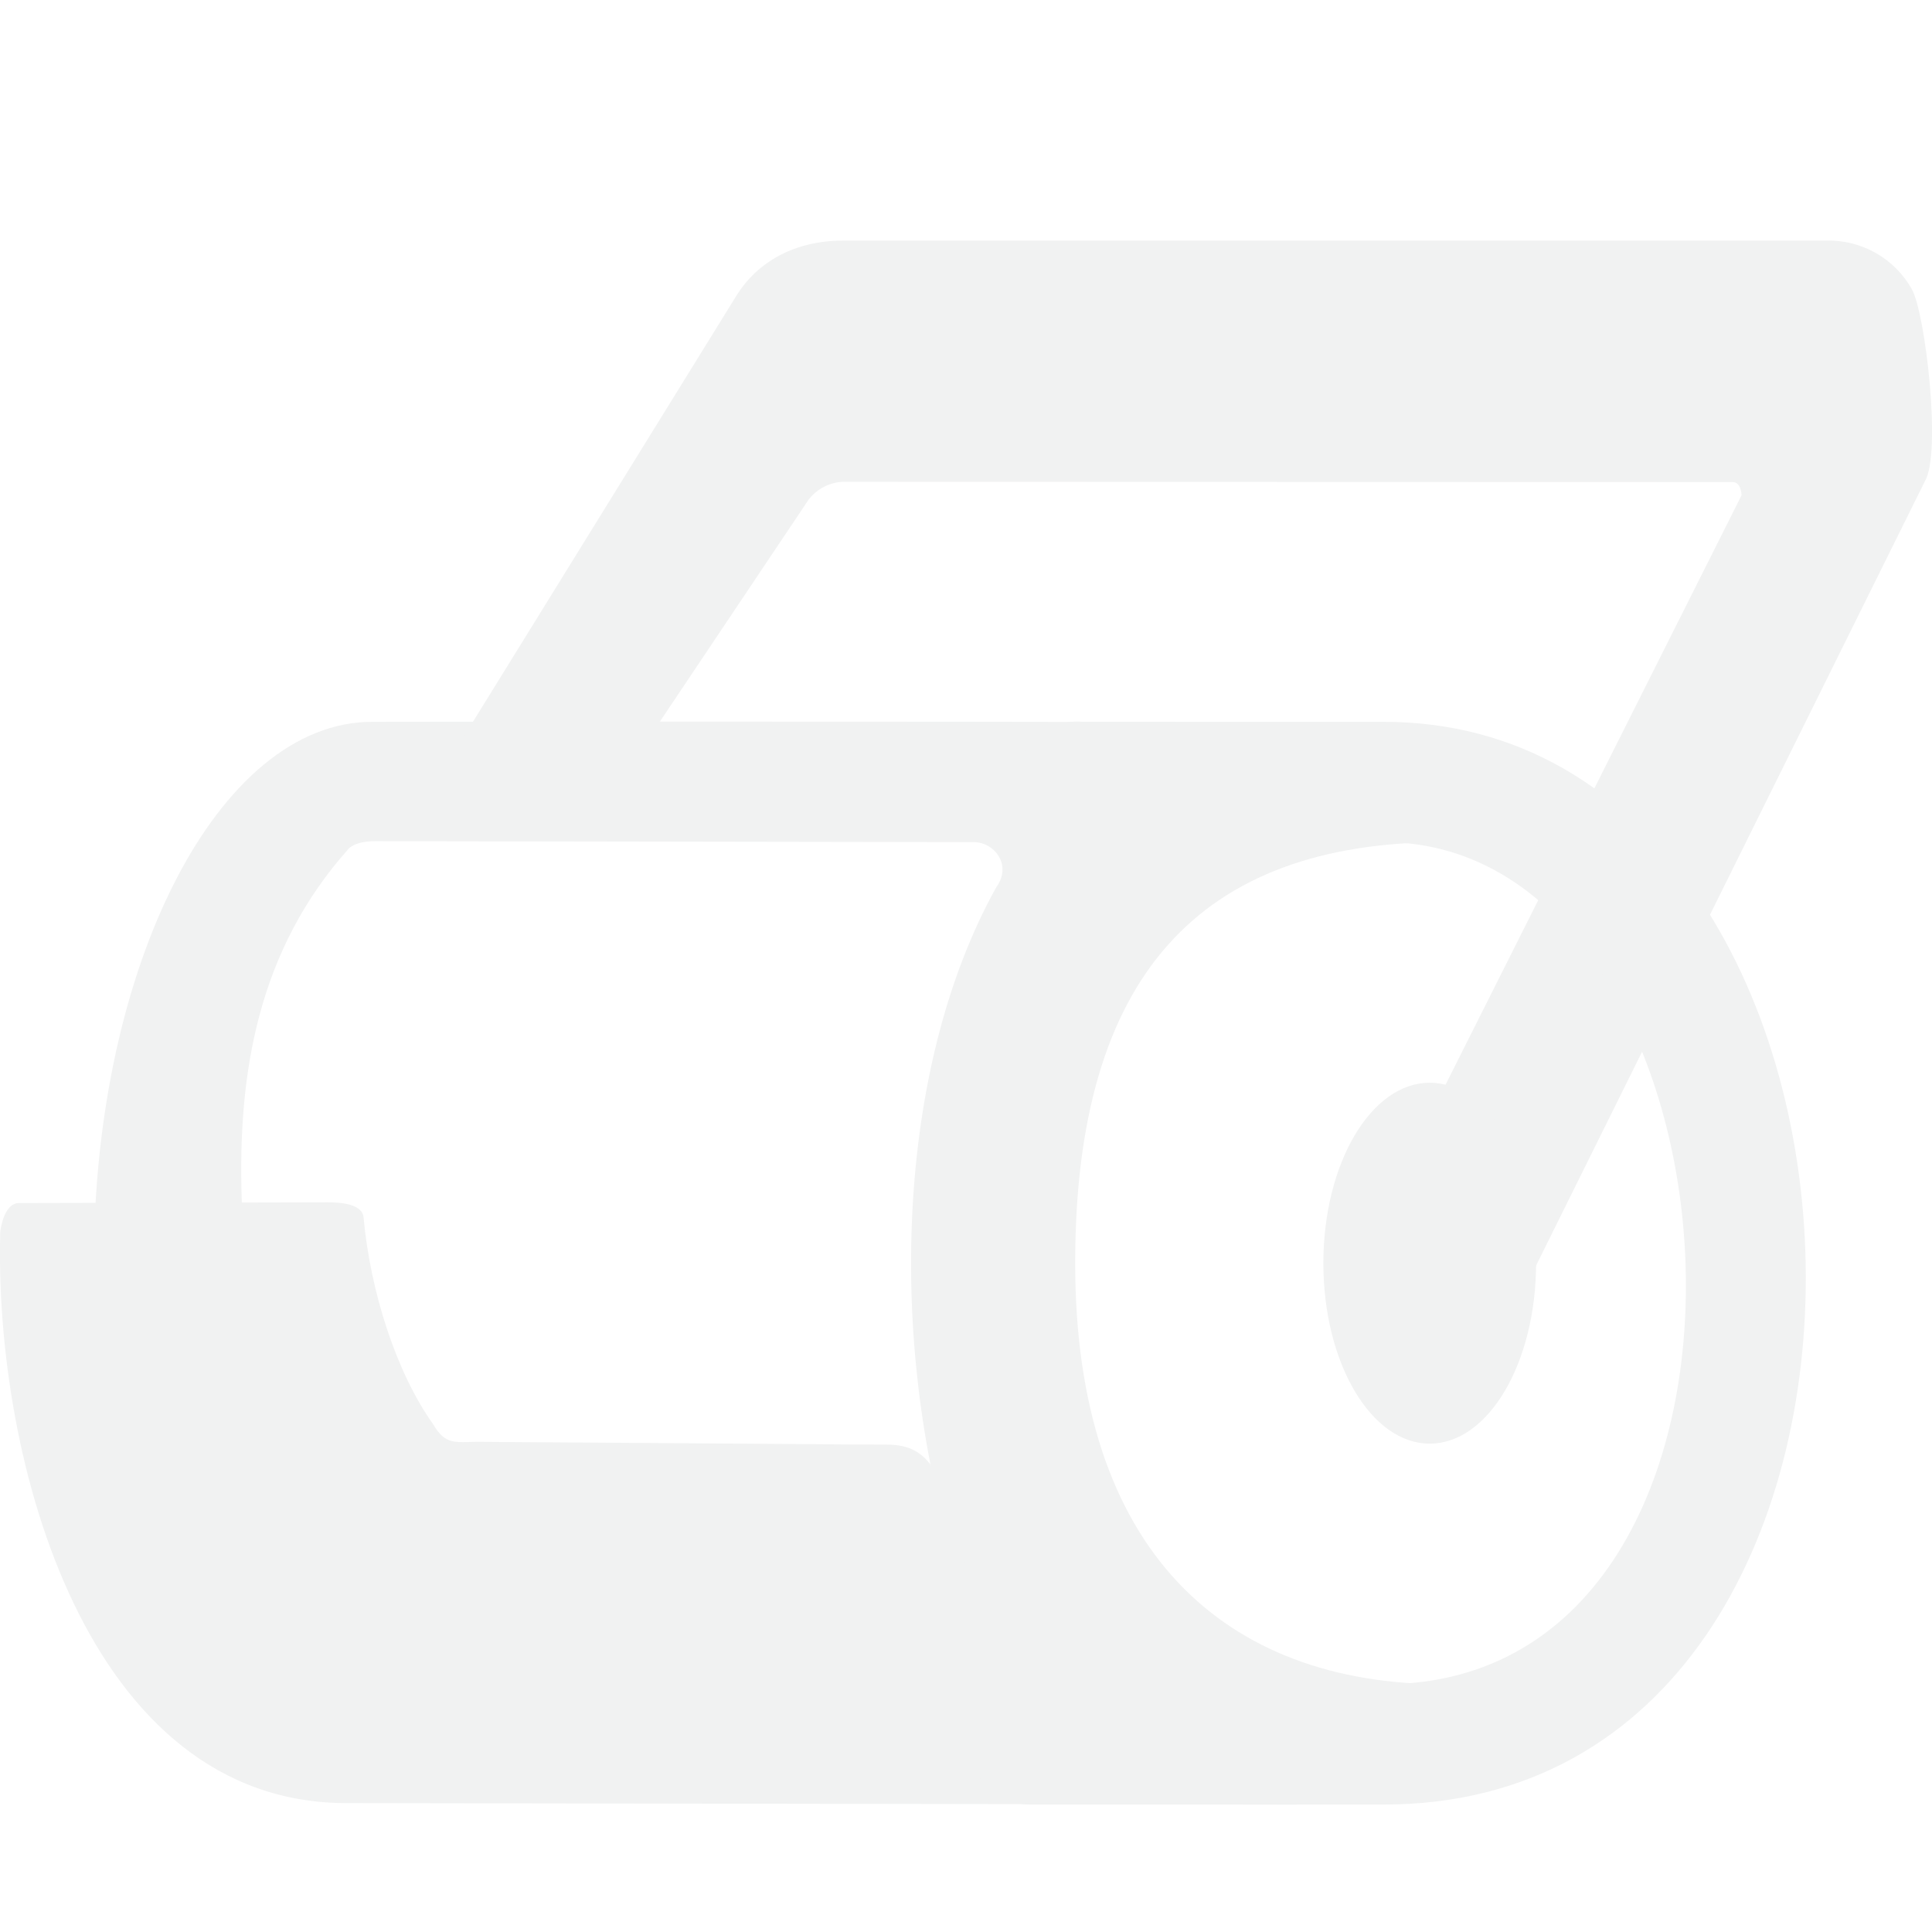
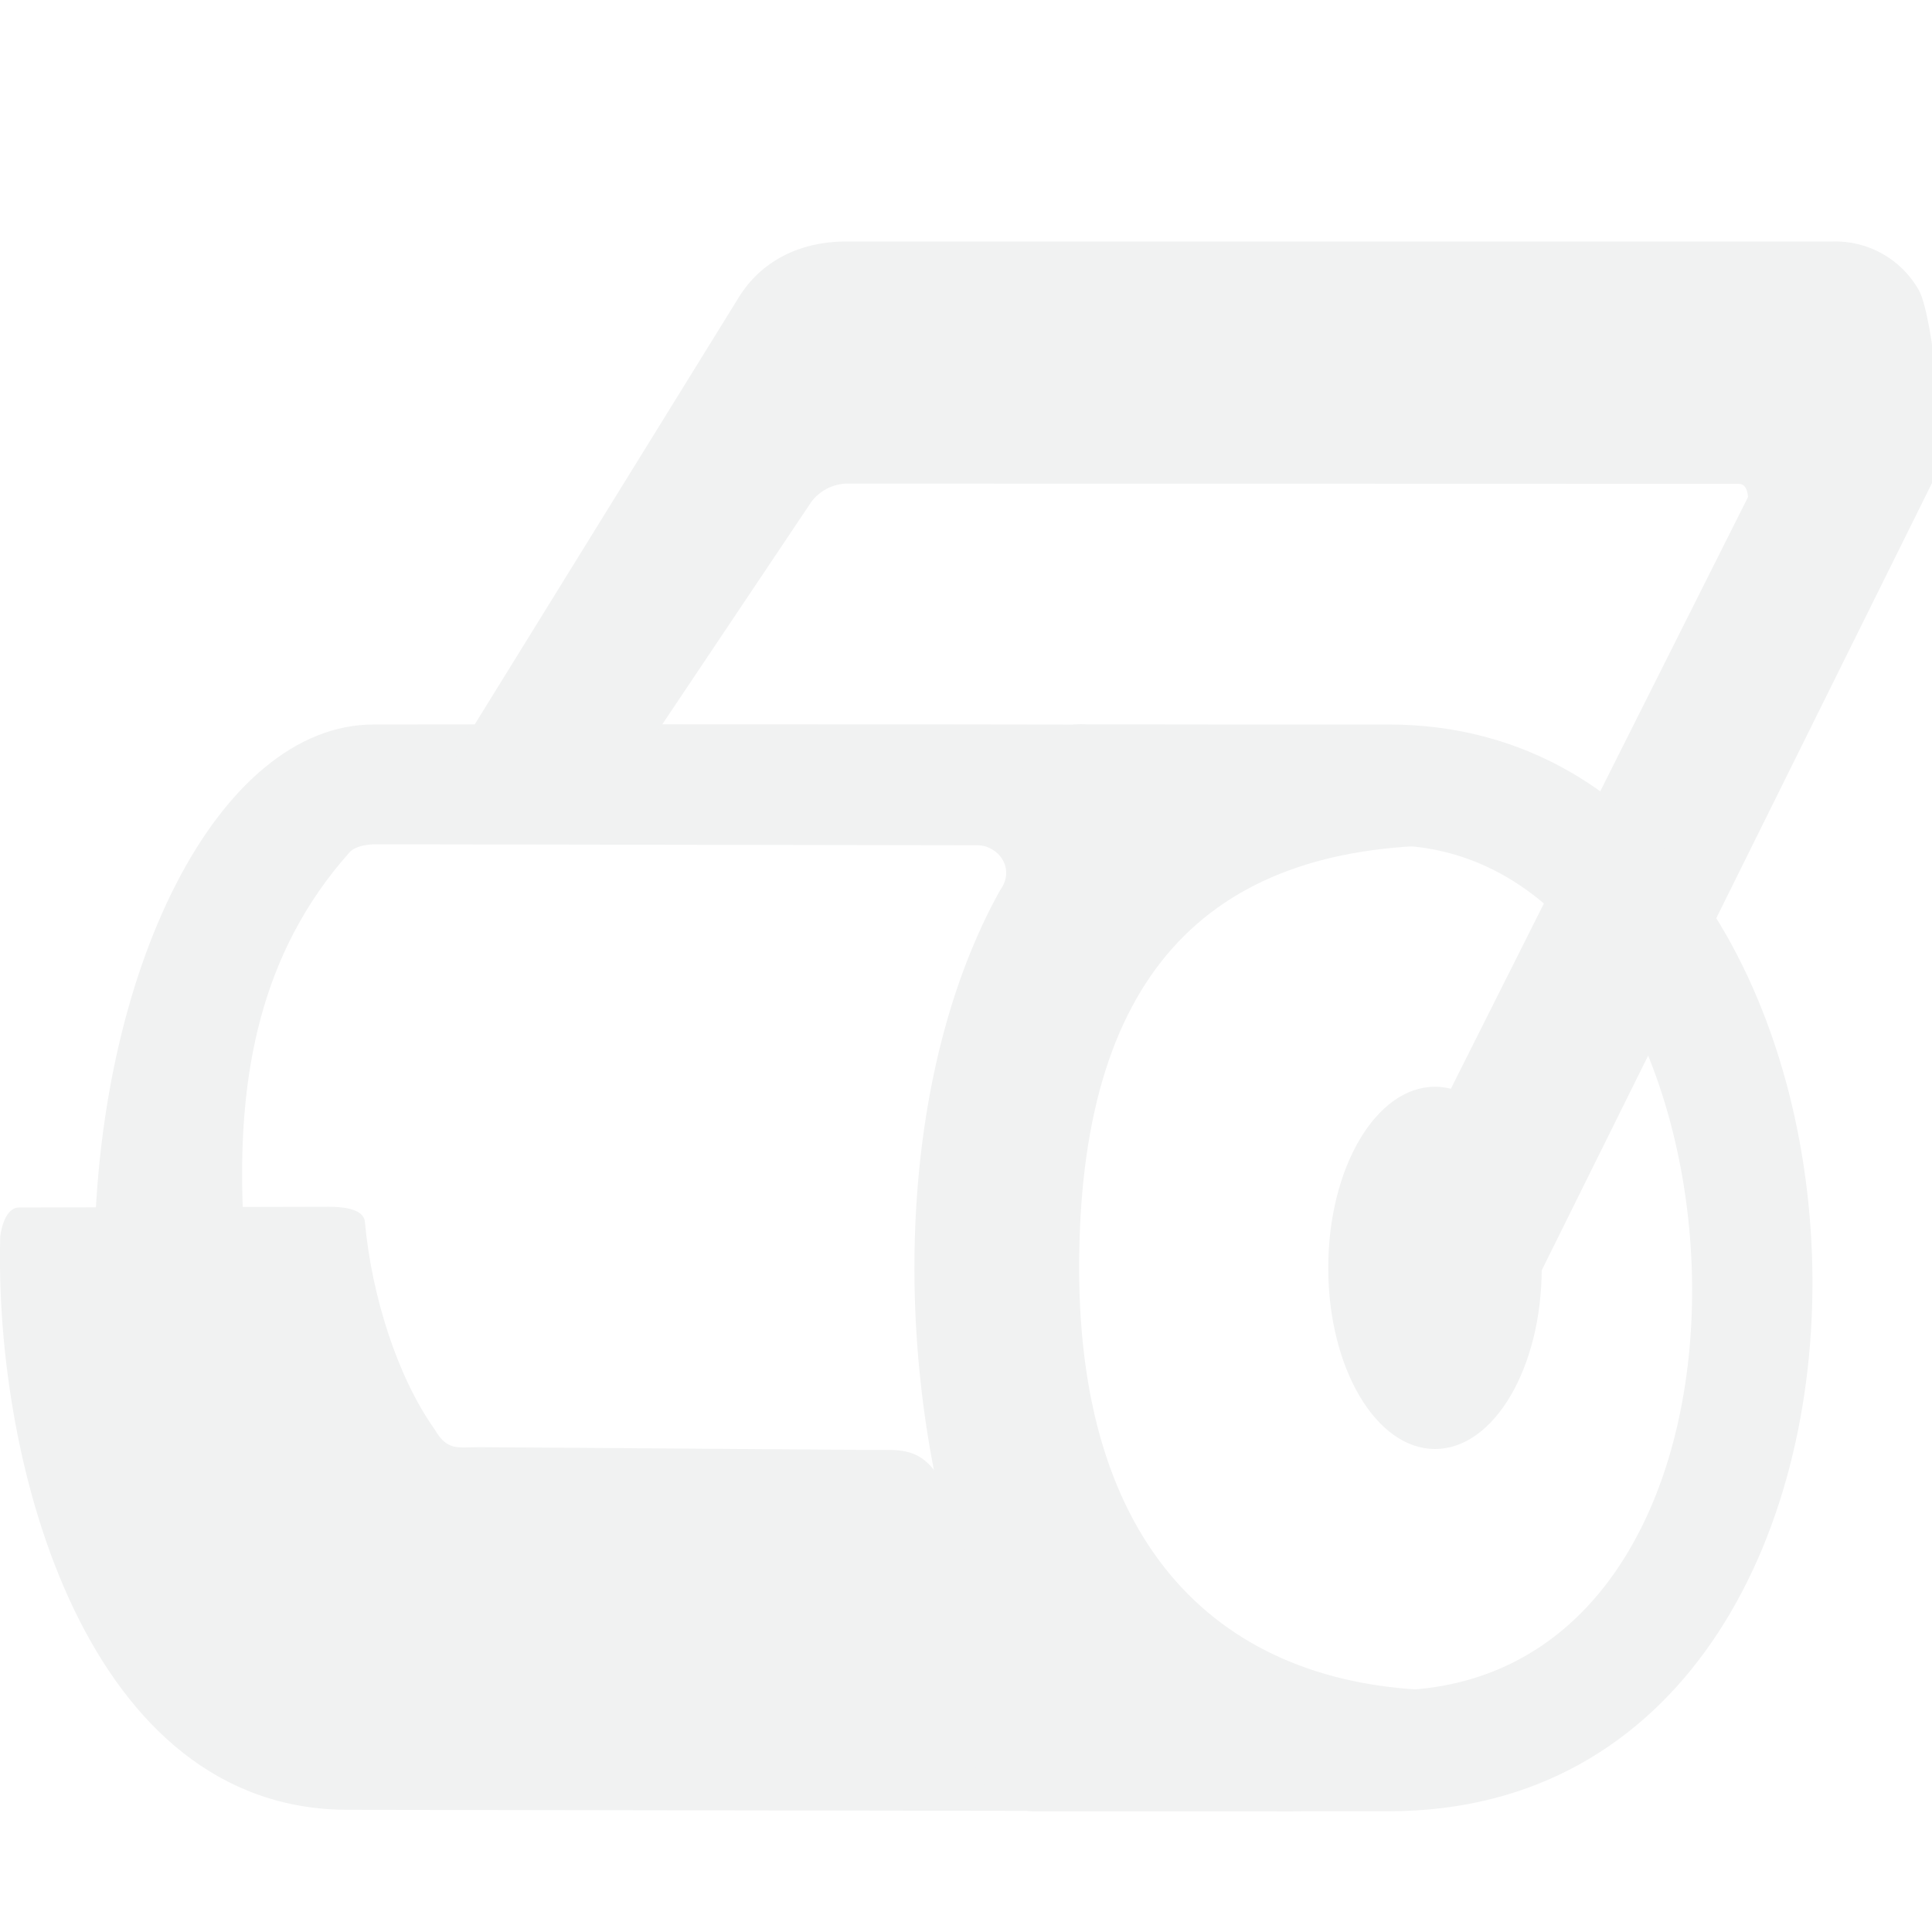
- <svg xmlns="http://www.w3.org/2000/svg" height="16" width="16.059">
+ <svg xmlns="http://www.w3.org/2000/svg" viewBox="0 0 16 16">
  <g fill="#f1f2f2">
    <path d="M3.094 6C1.816 6 .78 8.025.78 10.5s1.035 4.375 2.313 4.375c.03 0 .063-.03.093-.031v.031L12 14c-1.813 0-3.063-1.099-3.063-3.5C8.937 8.11 9.974 7 12 7l-1.586-.996C7.184 5.994 3.094 6 3.094 6zm.023.992L8.094 7c.17 0 .322.19.187.375-.842 1.516-.897 3.782-.356 5.57a.313.313 0 0 1-.313.312l-5.049.014c-.17 0-.25-.2-.25-.375-.086-1.756-.921-4.158.585-5.841 0 0 .05-.063.22-.063z" style="marker:none" color="#000" overflow="visible" />
    <path d="M7.008 2c-.395 0-.71.17-.89.463L3.837 6.152l-.14.277h1.522l.047-.104 1.454-2.17a.382.382 0 0 1 .28-.15l7.396.002c.079-.005.08.11.08.11l-2.873 5.721-.094.162.164.093.07.7.694.369.093-.162L16 4c.139-.232.005-1.39-.108-1.595A.792.792 0 0 0 15.178 2h-8.17z" fill-rule="evenodd" />
    <path d="M12.768 10.5a.884 1.5 0 1 1-1.768 0 .884 1.5 0 1 1 1.768 0z" style="marker:none" color="#000" overflow="visible" />
    <path d="M7.076 12.007s-2.919-.022-3.105-.022c-.185 0-.267.032-.371-.147-.307-.43-.522-1.104-.578-1.718-.01-.118-.207-.126-.301-.126L.159 10c-.133 0-.157.241-.157.241-.051 1.9.72 4.756 2.889 4.747l7.89.012c-2.68-.161-2.631-1.348-2.842-2.472-.181-.352-.26-.52-.57-.52z" style="marker:none" color="#000" fill-rule="evenodd" overflow="visible" />
    <path d="M8.906 6A.502.502 0 1 0 9 7h2.5c3.107 0 3.587 7 0 7H8.562a.5.5 0 1 0 0 1H11.5c4.85 0 4.507-9 0-9H9a.5.5 0 0 0-.094 0z" style="text-indent:0;text-align:start;line-height:normal;text-transform:none;block-progression:tb;marker:none;-inkscape-font-specification:Sans" font-weight="400" color="#000" overflow="visible" font-family="Sans" />
  </g>
</svg>
